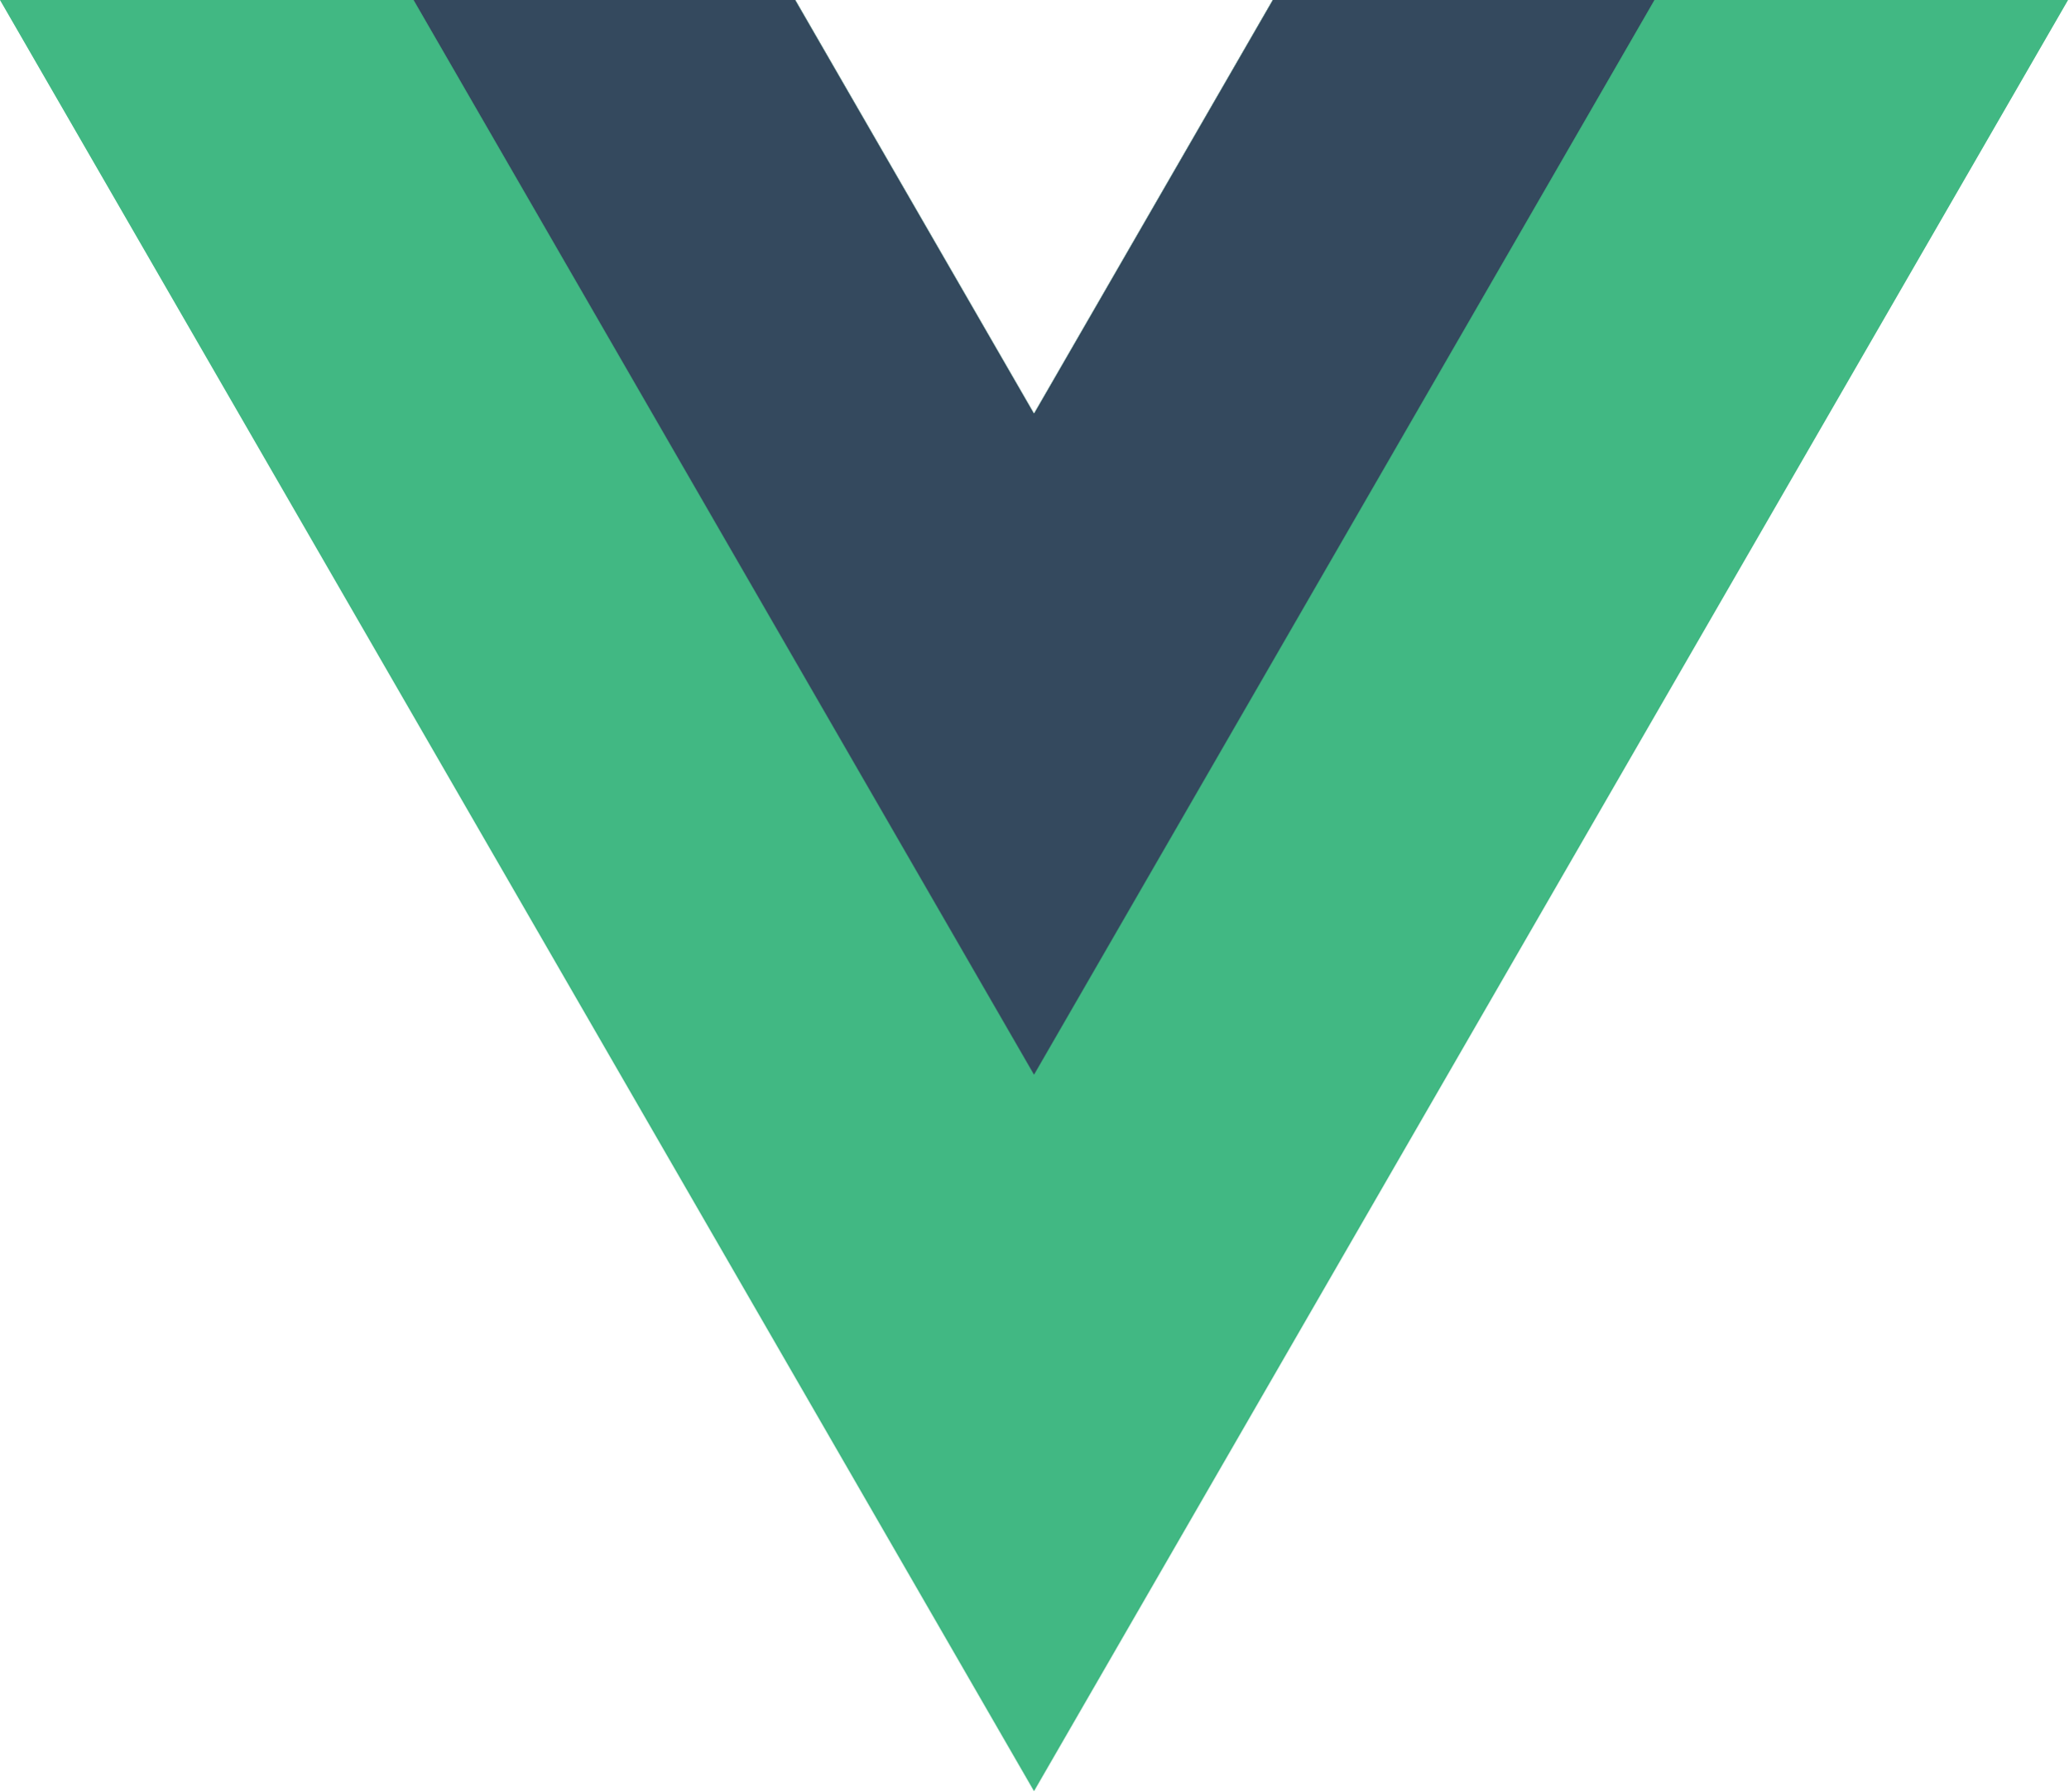
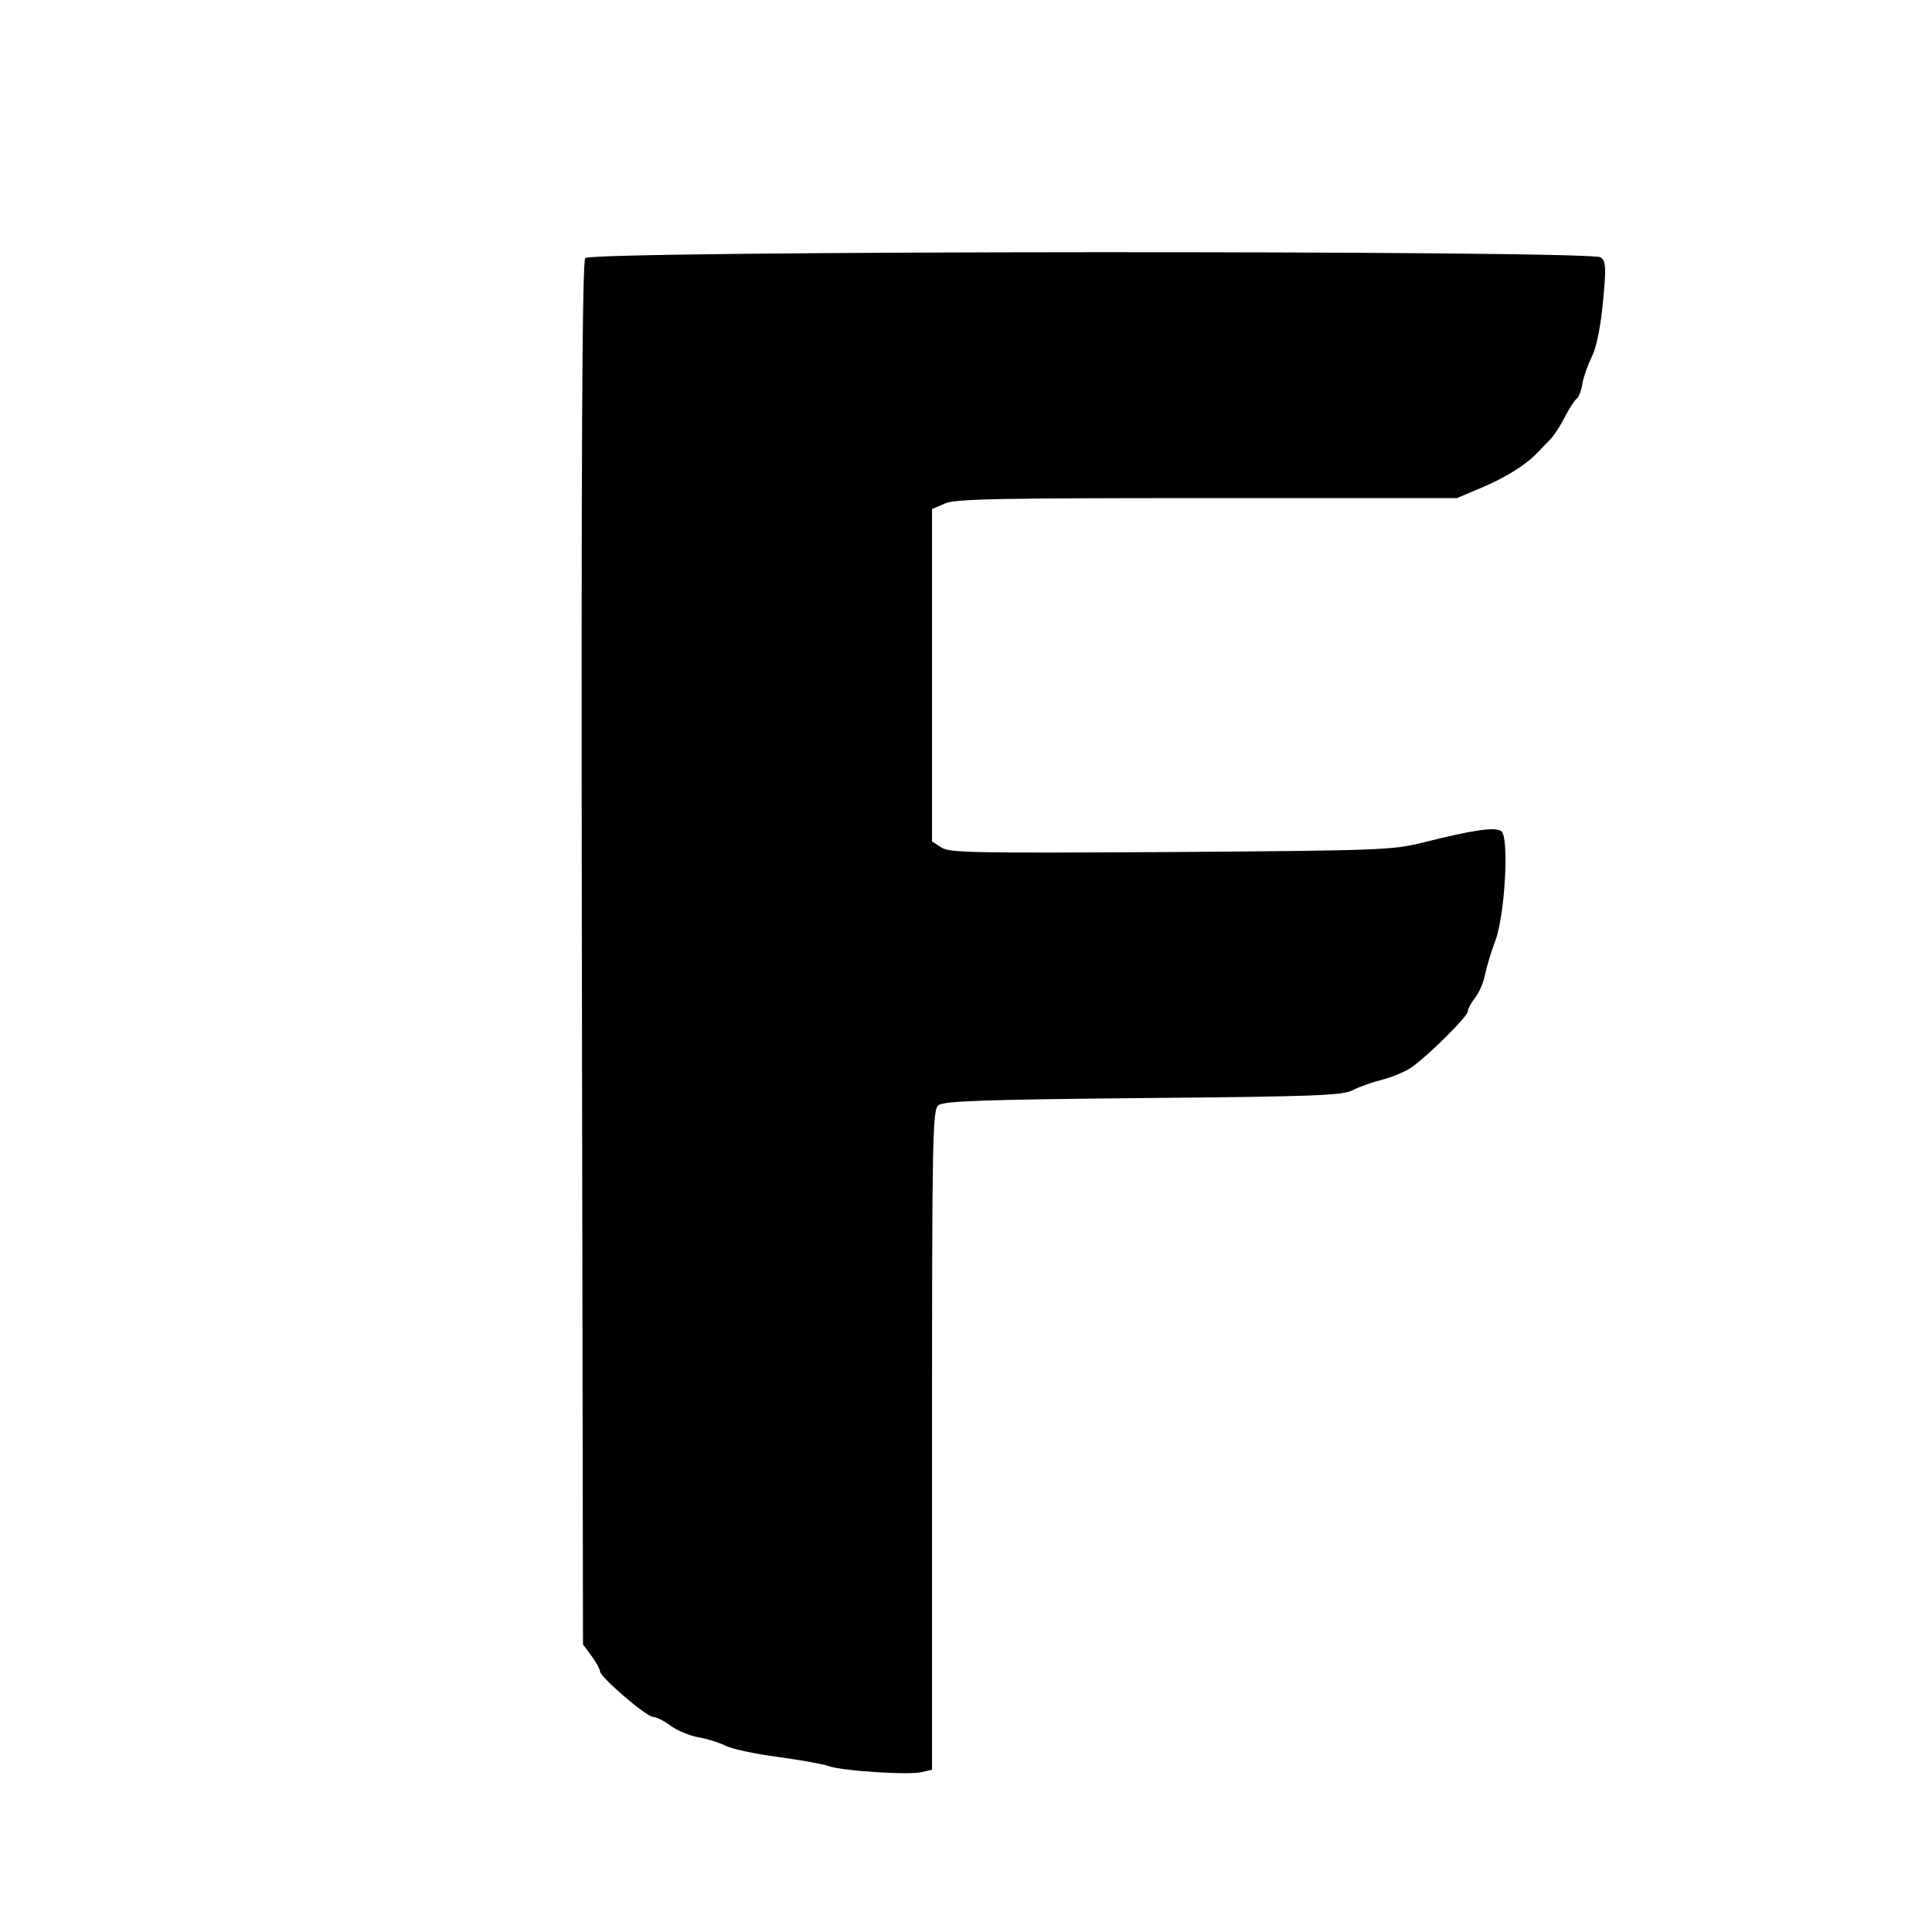
- <svg xmlns="http://www.w3.org/2000/svg" viewBox="0 0 261.76 226.69">
-   <path d="M161.096.001l-30.225 52.351L100.647.001H-.005l130.877 226.688L261.749.001z" fill="#41b883" />
-   <path d="M161.096.001l-30.225 52.351L100.647.001H52.346l78.526 136.01L209.398.001z" fill="#34495e" />
+ <svg xmlns="http://www.w3.org/2000/svg" version="1.0" width="512pt" height="512pt" viewBox="0 0 512 512" preserveAspectRatio="xMidYMid meet">
+   <g transform="translate(0,512) scale(0.1,-0.1)" fill="#000000" stroke="none">
+     <path d="M1551 4436 c-8 -10 -11 -487 -9 -1844 l3 -1830 23 -31 c12 -16 22 -35 22 -40 0 -15 123 -121 141 -121 8 0 30 -11 47 -24 18 -13 51 -26 73 -30 23 -4 55 -14 71 -22 17 -9 79 -22 139 -30 59 -8 120 -19 134 -24 34 -13 215 -25 249 -16 l26 6 0 874 c0 800 1 875 17 887 13 11 116 15 542 19 457 4 530 7 556 21 17 9 52 21 79 28 27 7 63 22 79 34 48 35 147 134 147 147 0 7 9 23 20 37 11 14 22 41 26 62 4 20 16 59 26 86 26 66 38 274 17 292 -16 12 -69 5 -209 -30 -80 -20 -116 -21 -668 -25 -523 -3 -586 -2 -607 12 l-25 16 0 441 0 440 35 15 c29 12 141 14 695 14 l661 0 71 30 c62 27 113 59 143 91 6 6 19 20 31 32 12 12 31 41 42 64 12 23 26 44 31 47 5 3 12 22 15 42 4 20 16 52 26 72 11 23 22 77 28 142 9 92 8 107 -6 118 -25 19 -2675 18 -2691 -2z" />
+   </g>
</svg>
